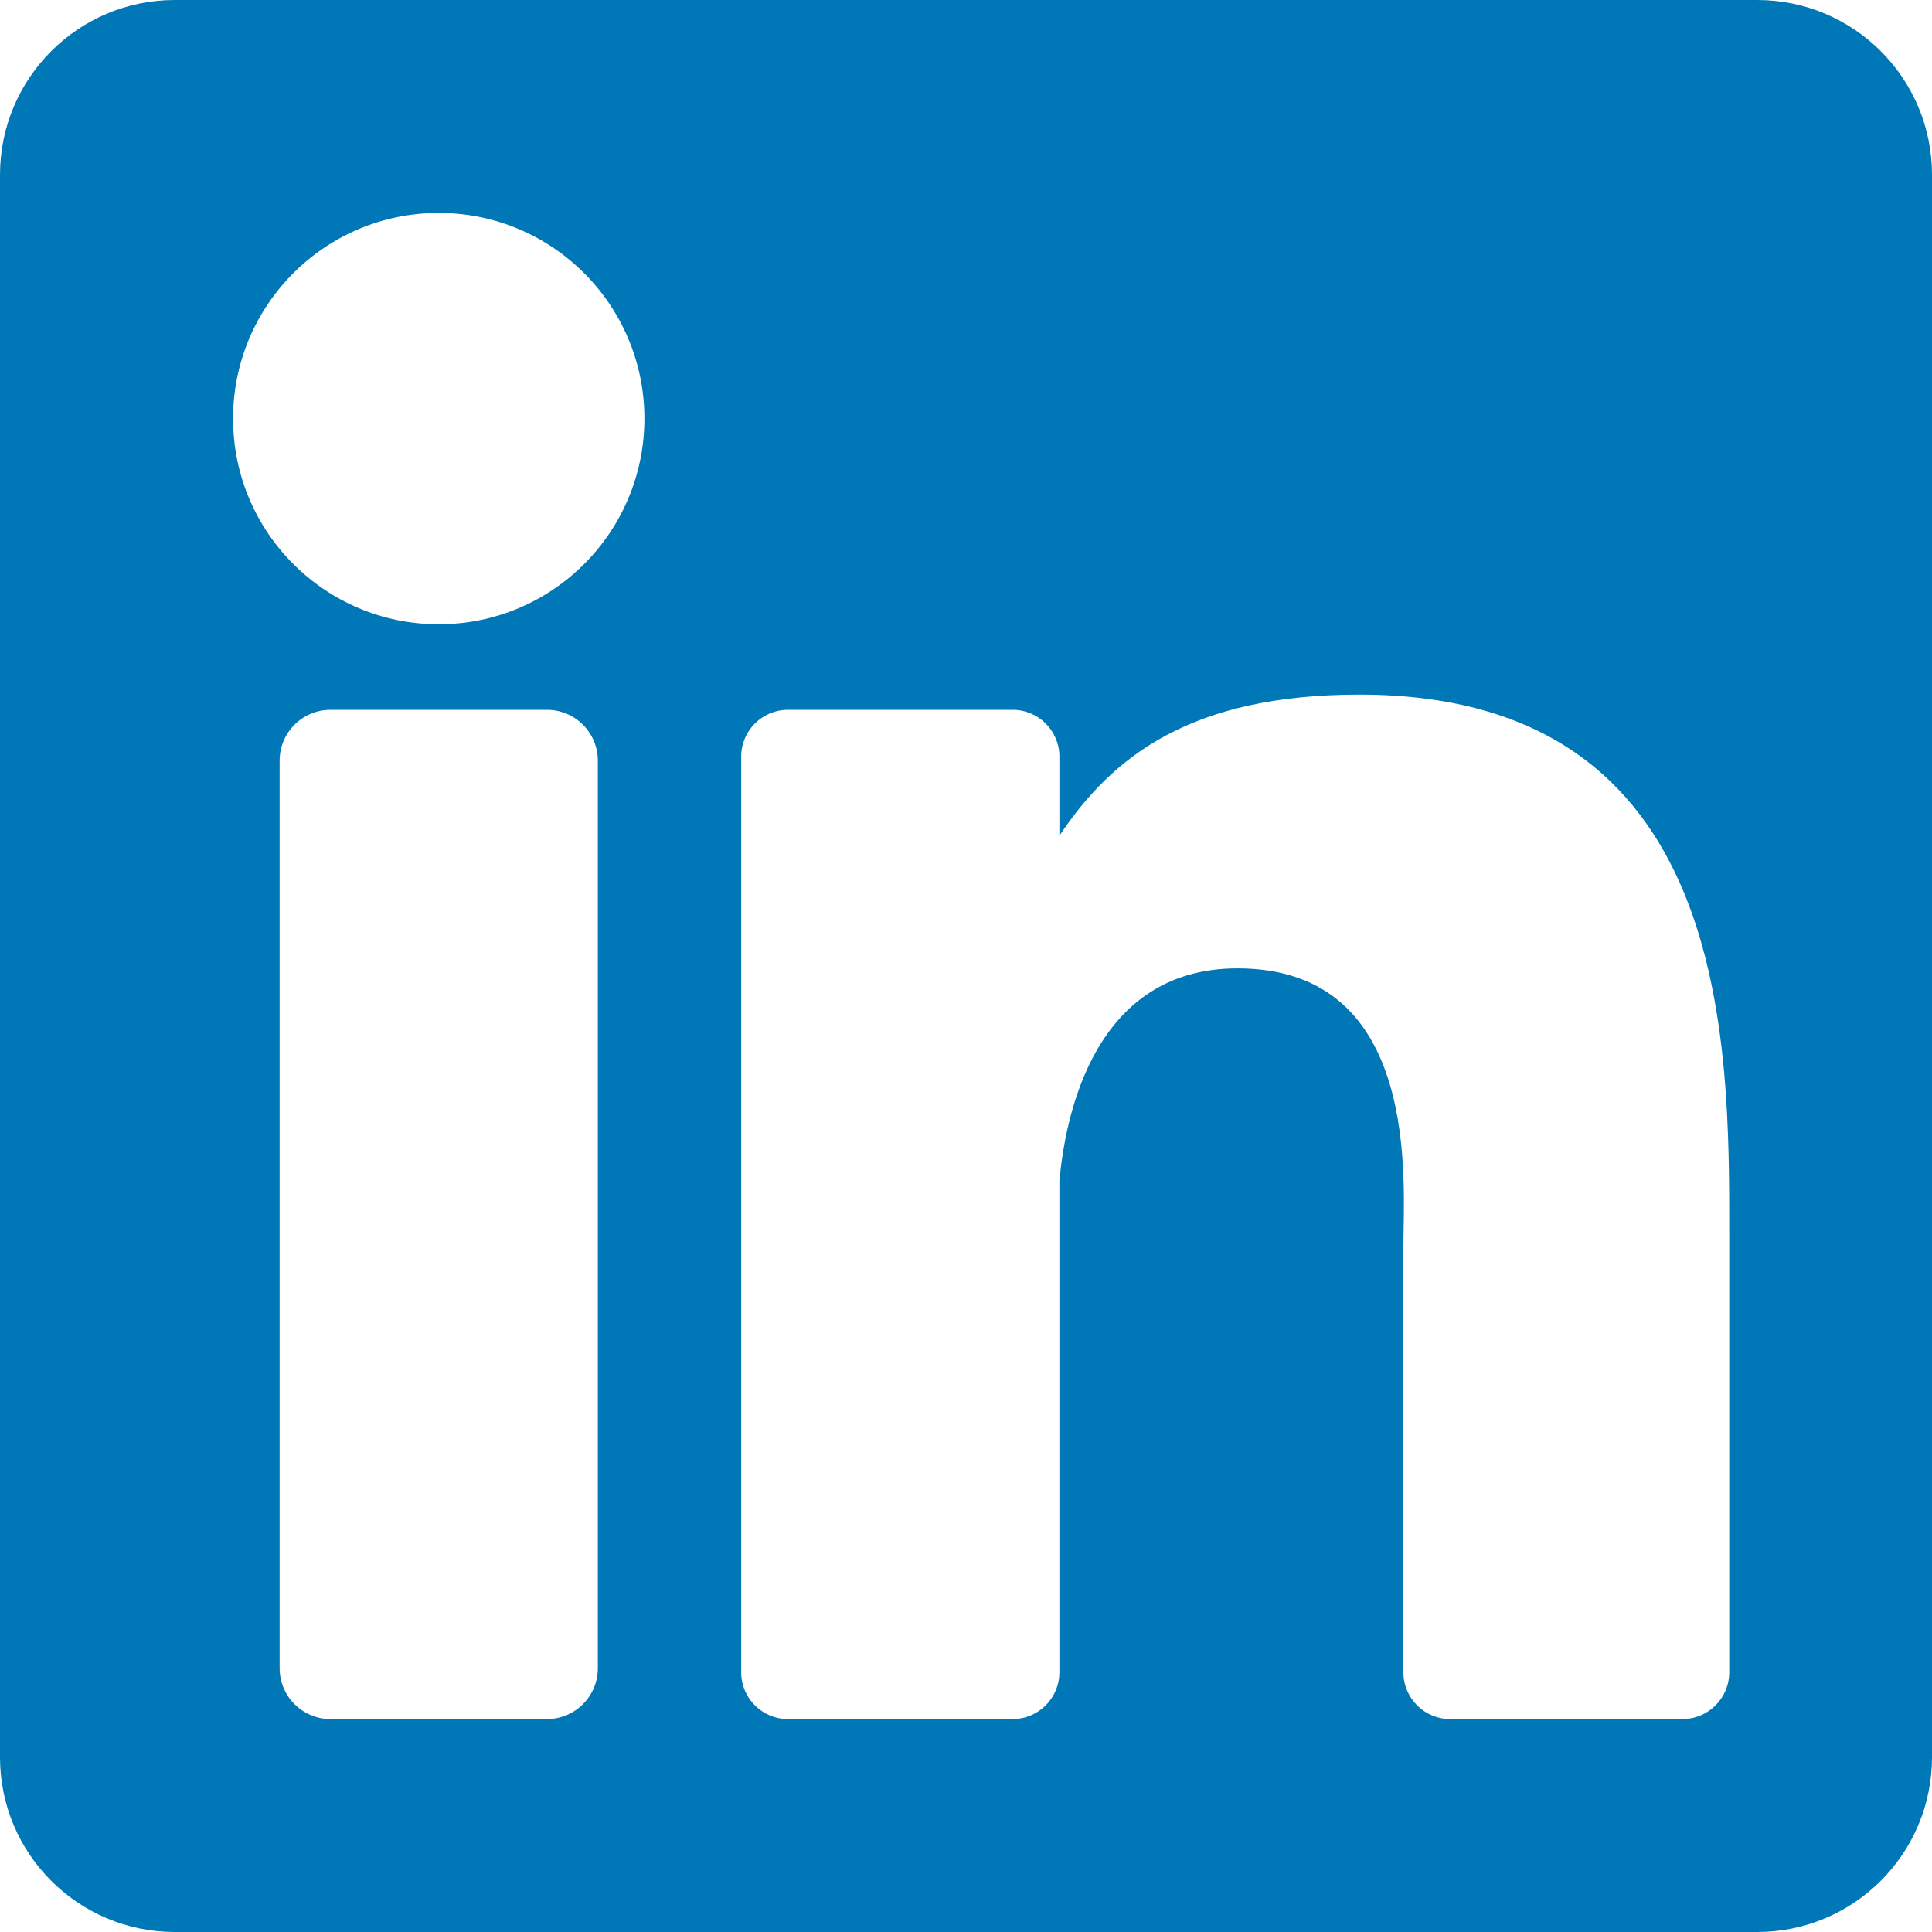
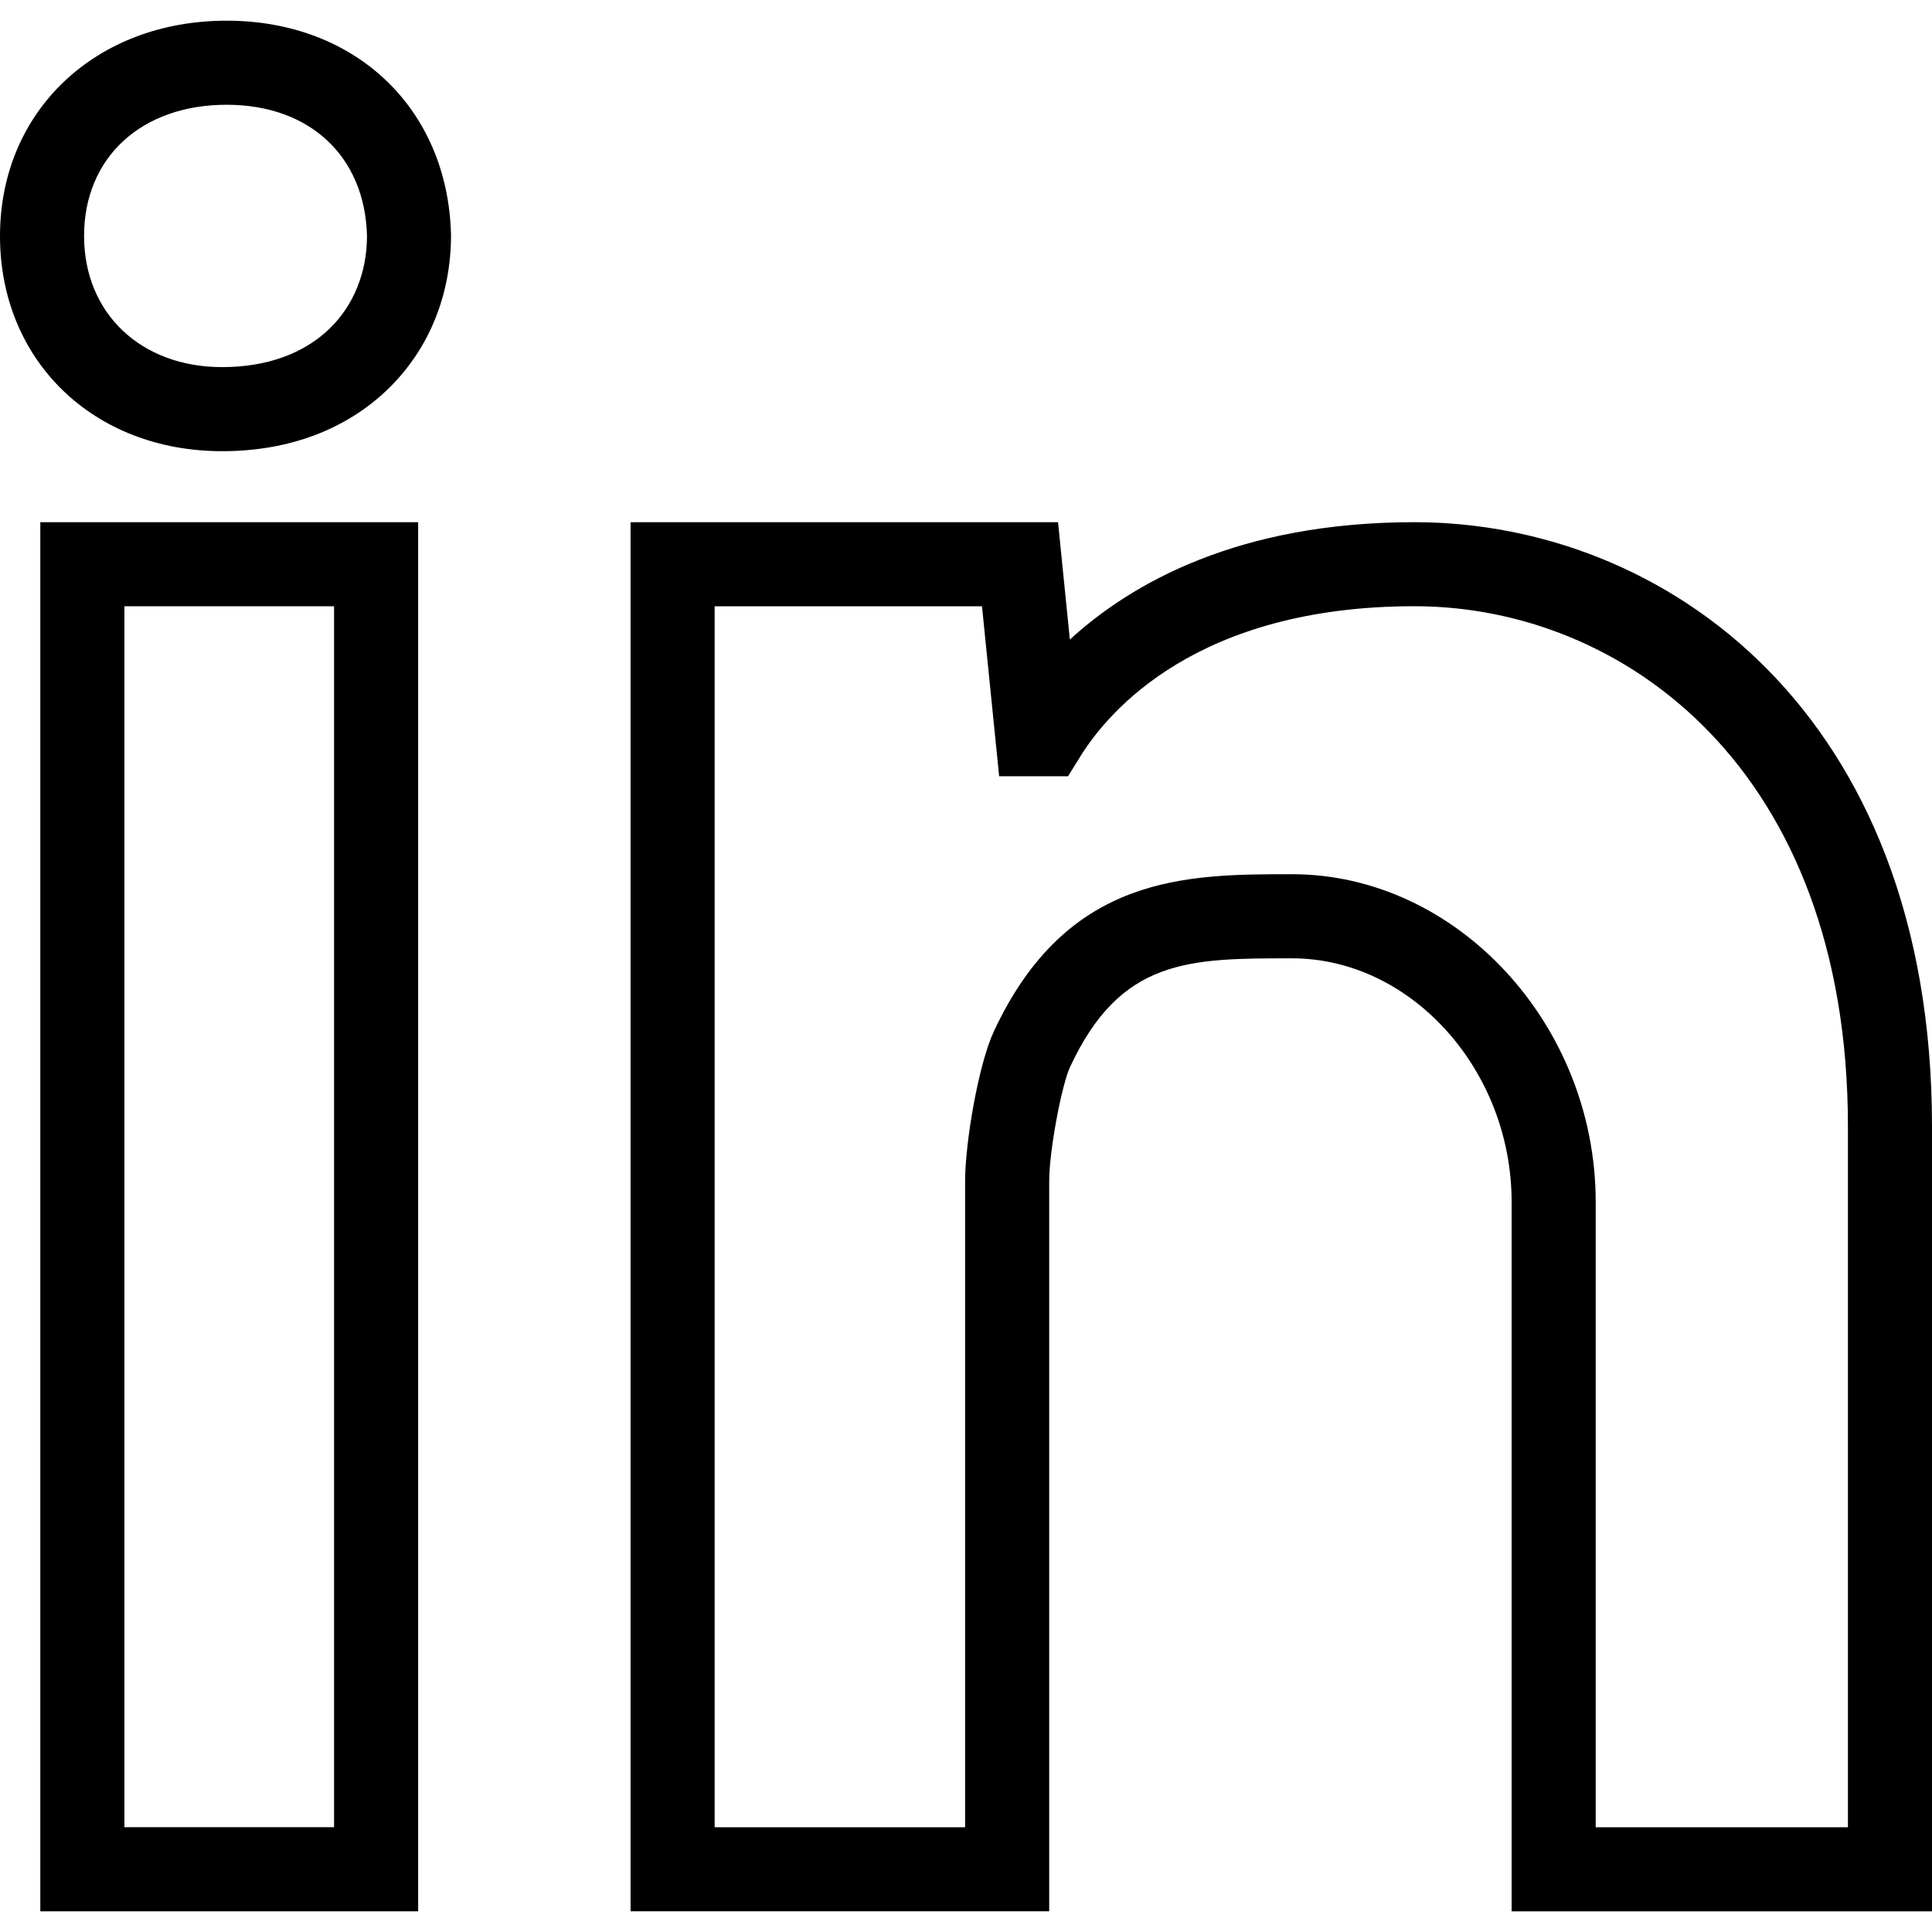
- <svg xmlns="http://www.w3.org/2000/svg" version="1.1" id="Layer_1" x="0px" y="0px" viewBox="0 0 382 382" style="enable-background:new 0 0 382 382;" xml:space="preserve">
-   <path style="fill:#0077B7;" d="M347.445,0H34.555C15.471,0,0,15.471,0,34.555v312.889C0,366.529,15.471,382,34.555,382h312.889  C366.529,382,382,366.529,382,347.444V34.555C382,15.471,366.529,0,347.445,0z M118.207,329.844c0,5.554-4.502,10.056-10.056,10.056  H65.345c-5.554,0-10.056-4.502-10.056-10.056V150.403c0-5.554,4.502-10.056,10.056-10.056h42.806  c5.554,0,10.056,4.502,10.056,10.056V329.844z M86.748,123.432c-22.459,0-40.666-18.207-40.666-40.666S64.289,42.1,86.748,42.1  s40.666,18.207,40.666,40.666S109.208,123.432,86.748,123.432z M341.91,330.654c0,5.106-4.14,9.246-9.246,9.246H286.73  c-5.106,0-9.246-4.14-9.246-9.246v-84.168c0-12.556,3.683-55.021-32.813-55.021c-28.309,0-34.051,29.066-35.204,42.11v97.079  c0,5.106-4.139,9.246-9.246,9.246h-44.426c-5.106,0-9.246-4.14-9.246-9.246V149.593c0-5.106,4.14-9.246,9.246-9.246h44.426  c5.106,0,9.246,4.14,9.246,9.246v15.655c10.497-15.753,26.097-27.912,59.312-27.912c73.552,0,73.131,68.716,73.131,106.472  L341.91,330.654L341.91,330.654z" />
+ <svg xmlns="http://www.w3.org/2000/svg" version="1.1" id="Capa_1" x="0px" y="0px" viewBox="0 0 45.959 45.959" style="enable-background:new 0 0 45.959 45.959;" xml:space="preserve">
+   <g>
+     <g>
+       <path d="M5.392,0.492C2.268,0.492,0,2.647,0,5.614c0,2.966,2.223,5.119,5.284,5.119c1.588,0,2.956-0.515,3.957-1.489    c0.96-0.935,1.489-2.224,1.488-3.653C10.659,2.589,8.464,0.492,5.392,0.492z M7.847,7.811C7.227,8.414,6.34,8.733,5.284,8.733    C3.351,8.733,2,7.451,2,5.614c0-1.867,1.363-3.122,3.392-3.122c1.983,0,3.293,1.235,3.338,3.123    C8.729,6.477,8.416,7.256,7.847,7.811z" />
+       <path d="M0.959,45.467h8.988V12.422H0.959V45.467z M2.959,14.422h4.988v29.044H2.959V14.422z" />
+       <path d="M33.648,12.422c-4.168,0-6.72,1.439-8.198,2.792l-0.281-2.792H15v33.044h9.959V28.099c0-0.748,0.303-2.301,0.493-2.711    c1.203-2.591,2.826-2.591,5.284-2.591c2.831,0,5.223,2.655,5.223,5.797v16.874h10v-18.67    C45.959,16.92,39.577,12.422,33.648,12.422z M43.959,43.467h-6V28.593c0-4.227-3.308-7.797-7.223-7.797    c-2.512,0-5.358,0-7.099,3.75c-0.359,0.775-0.679,2.632-0.679,3.553v15.368H17V14.422h6.36l0.408,4.044h1.639l0.293-0.473    c0.667-1.074,2.776-3.572,7.948-3.572c4.966,0,10.311,3.872,10.311,12.374V43.467z" />
+     </g>
+   </g>
  <g>
</g>
  <g>
</g>
  <g>
</g>
  <g>
</g>
  <g>
</g>
  <g>
</g>
  <g>
</g>
  <g>
</g>
  <g>
</g>
  <g>
</g>
  <g>
</g>
  <g>
</g>
  <g>
</g>
  <g>
</g>
  <g>
</g>
</svg>
